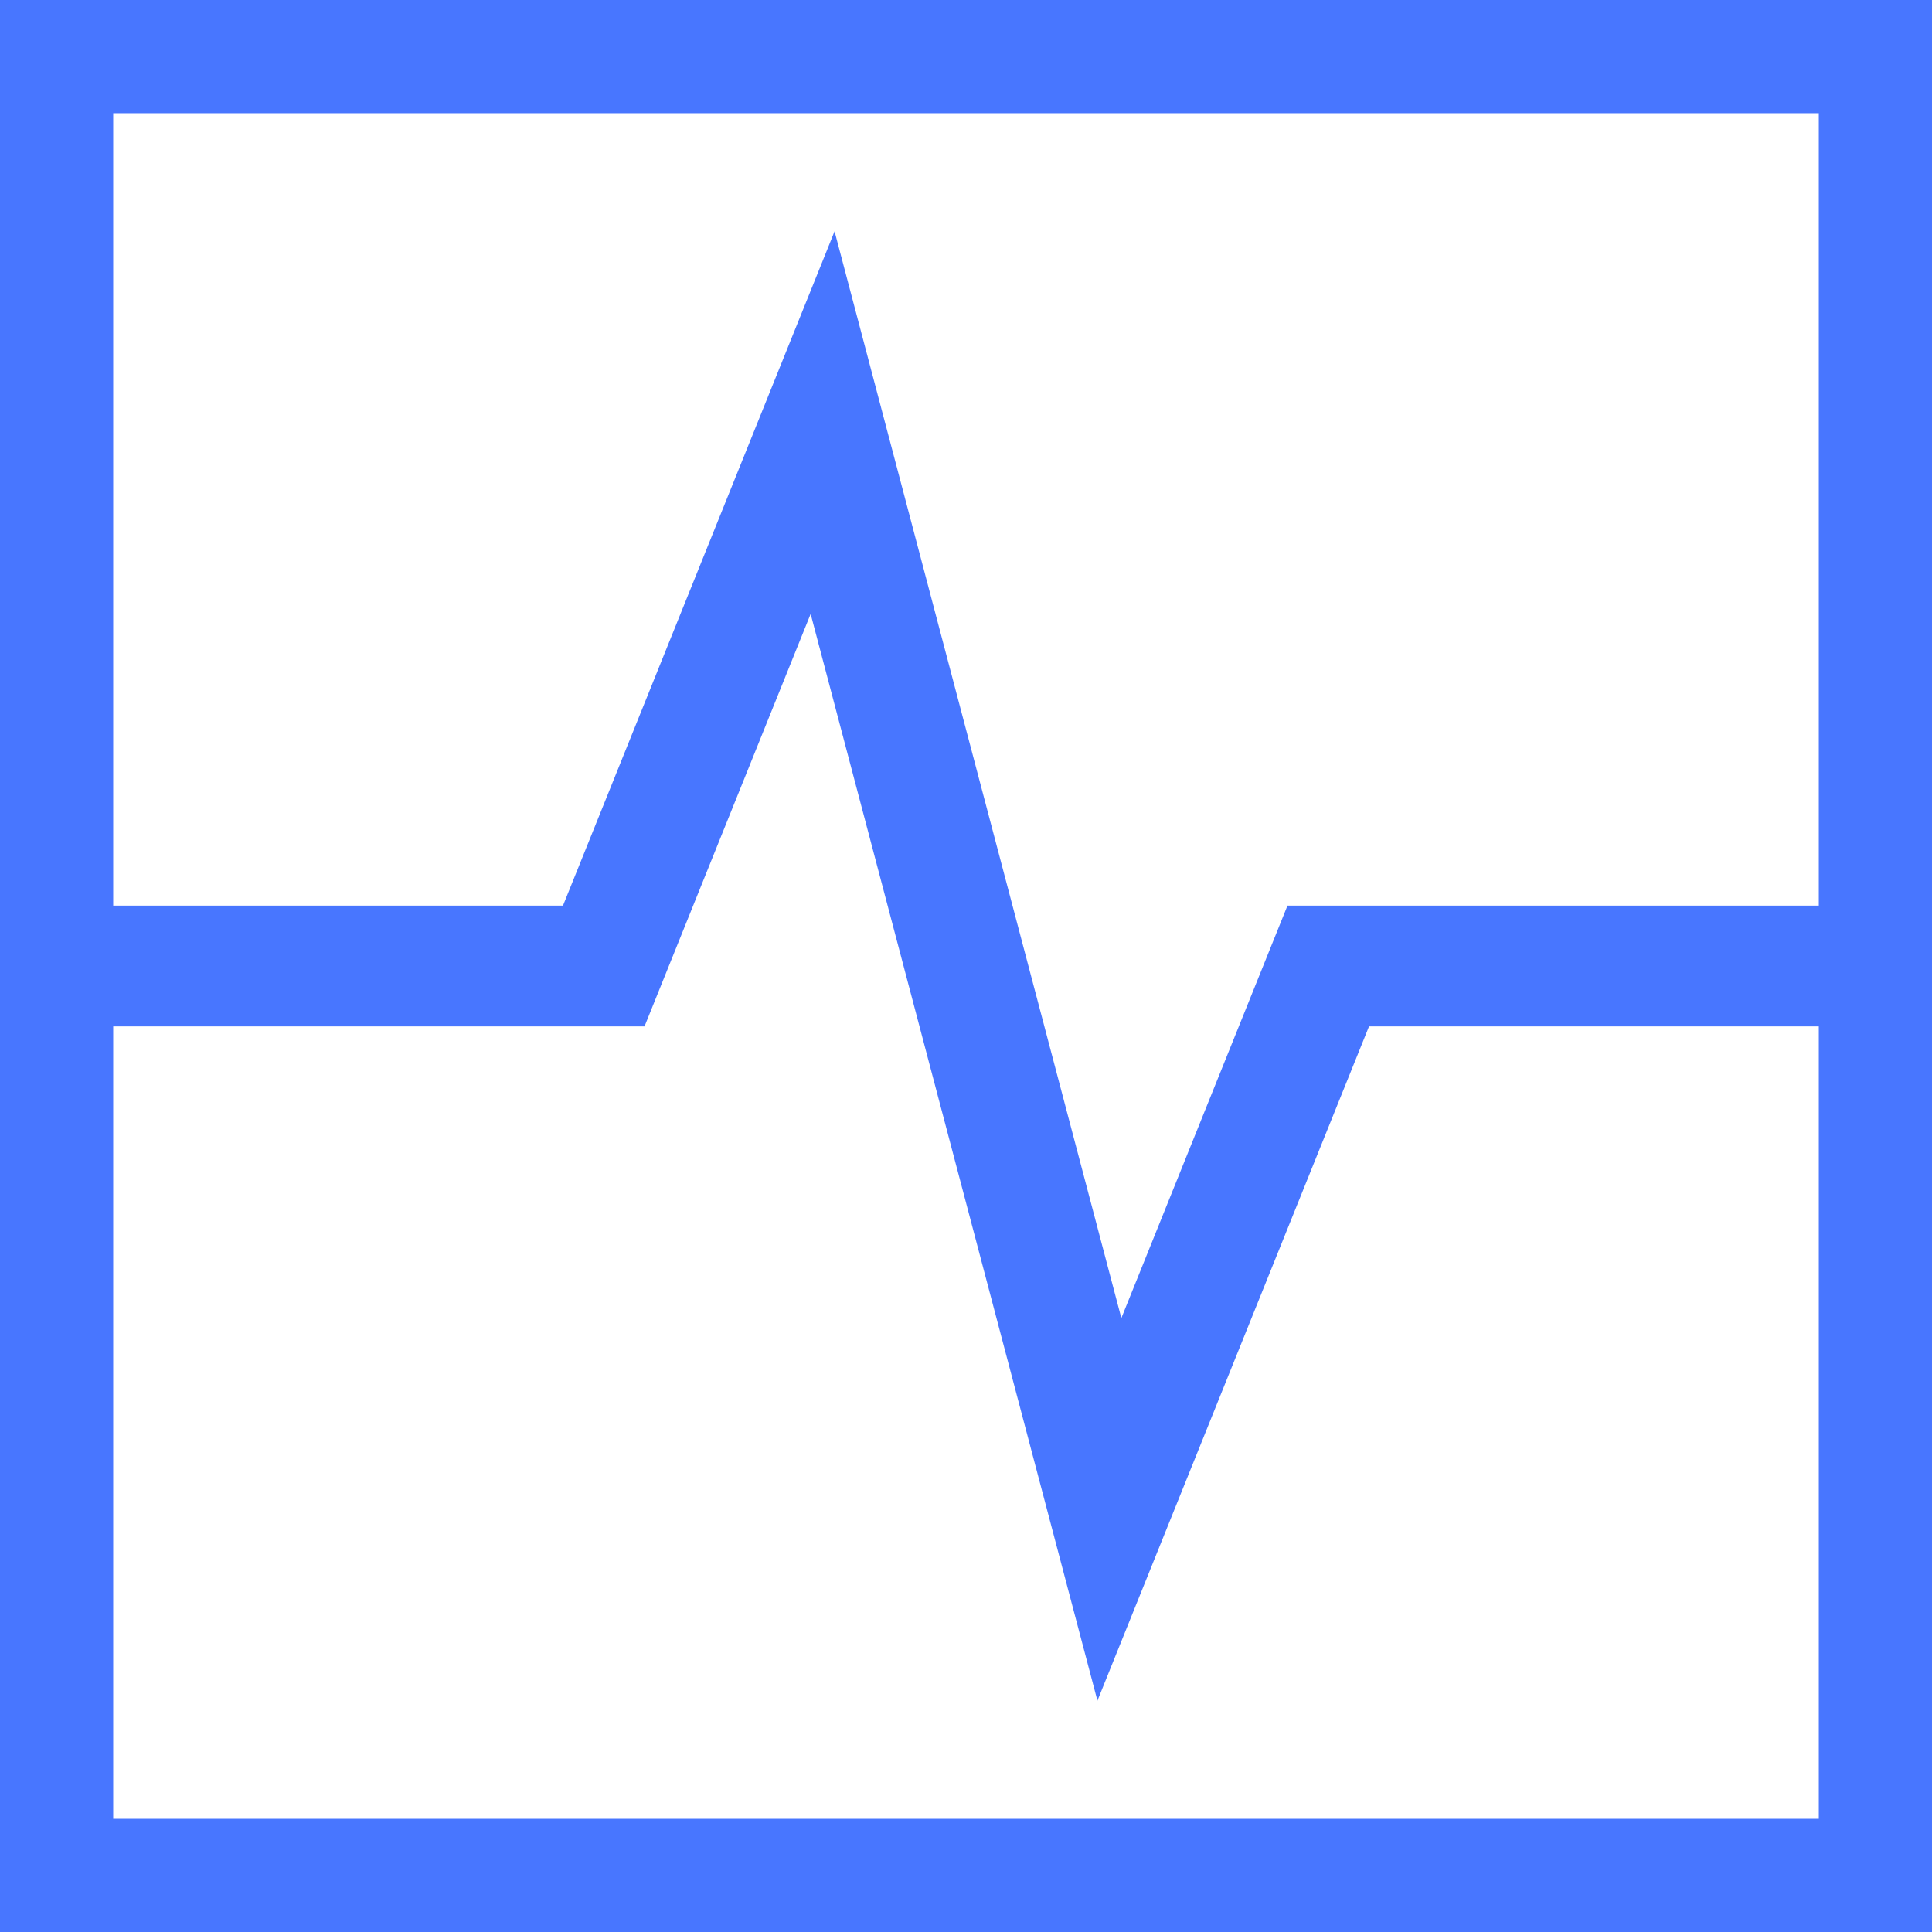
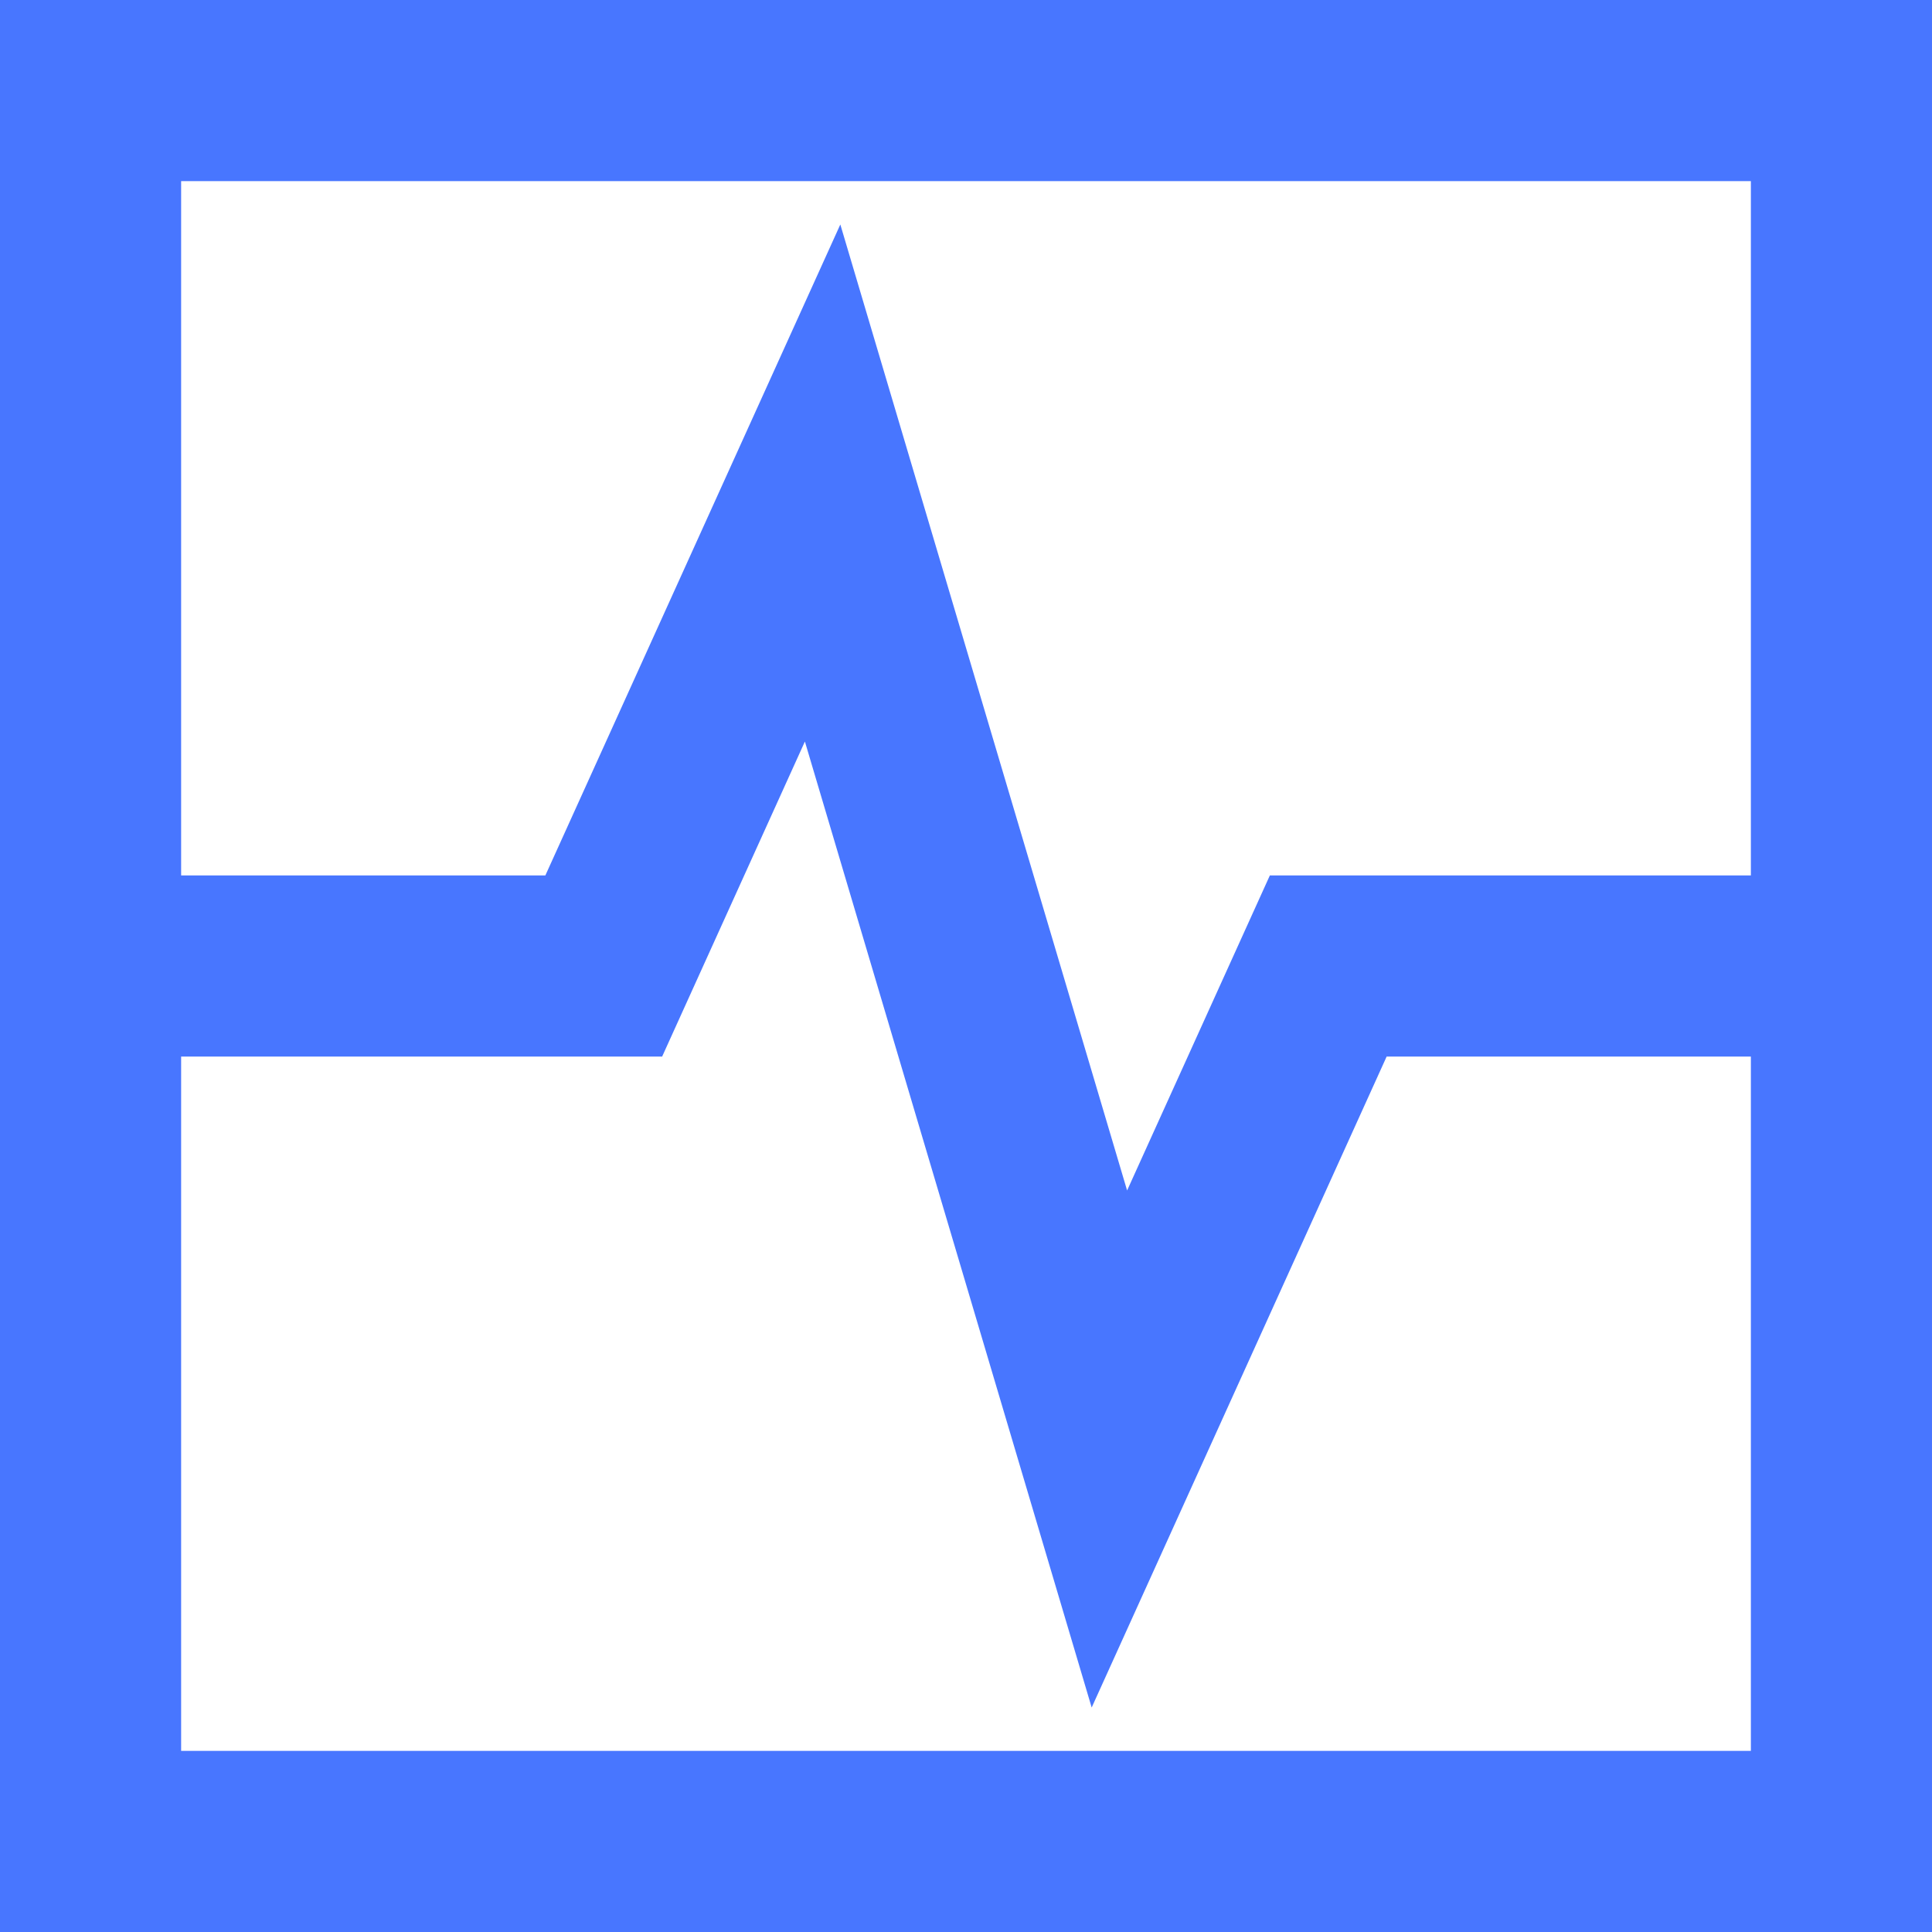
<svg xmlns="http://www.w3.org/2000/svg" width="256" height="256" version="1.1">
-   <rect width="256" height="256" fill="none" stroke="#4876ff" stroke-width="30" />
-   <polyline points="0, 128     80, 128     109, 56     128, 128     147, 200     176, 128     256, 128" fill="none" stroke="#4876ff" stroke-width="16" />
+   <rect width="256" height="256" fill="none" stroke="#4876ff" stroke-width="48" />
+   <polyline points="     0, 128     80, 128     109, 64     128, 128     147, 192     176, 128     256, 128     " fill="none" stroke="#4876ff" stroke-width="24" />
</svg>
